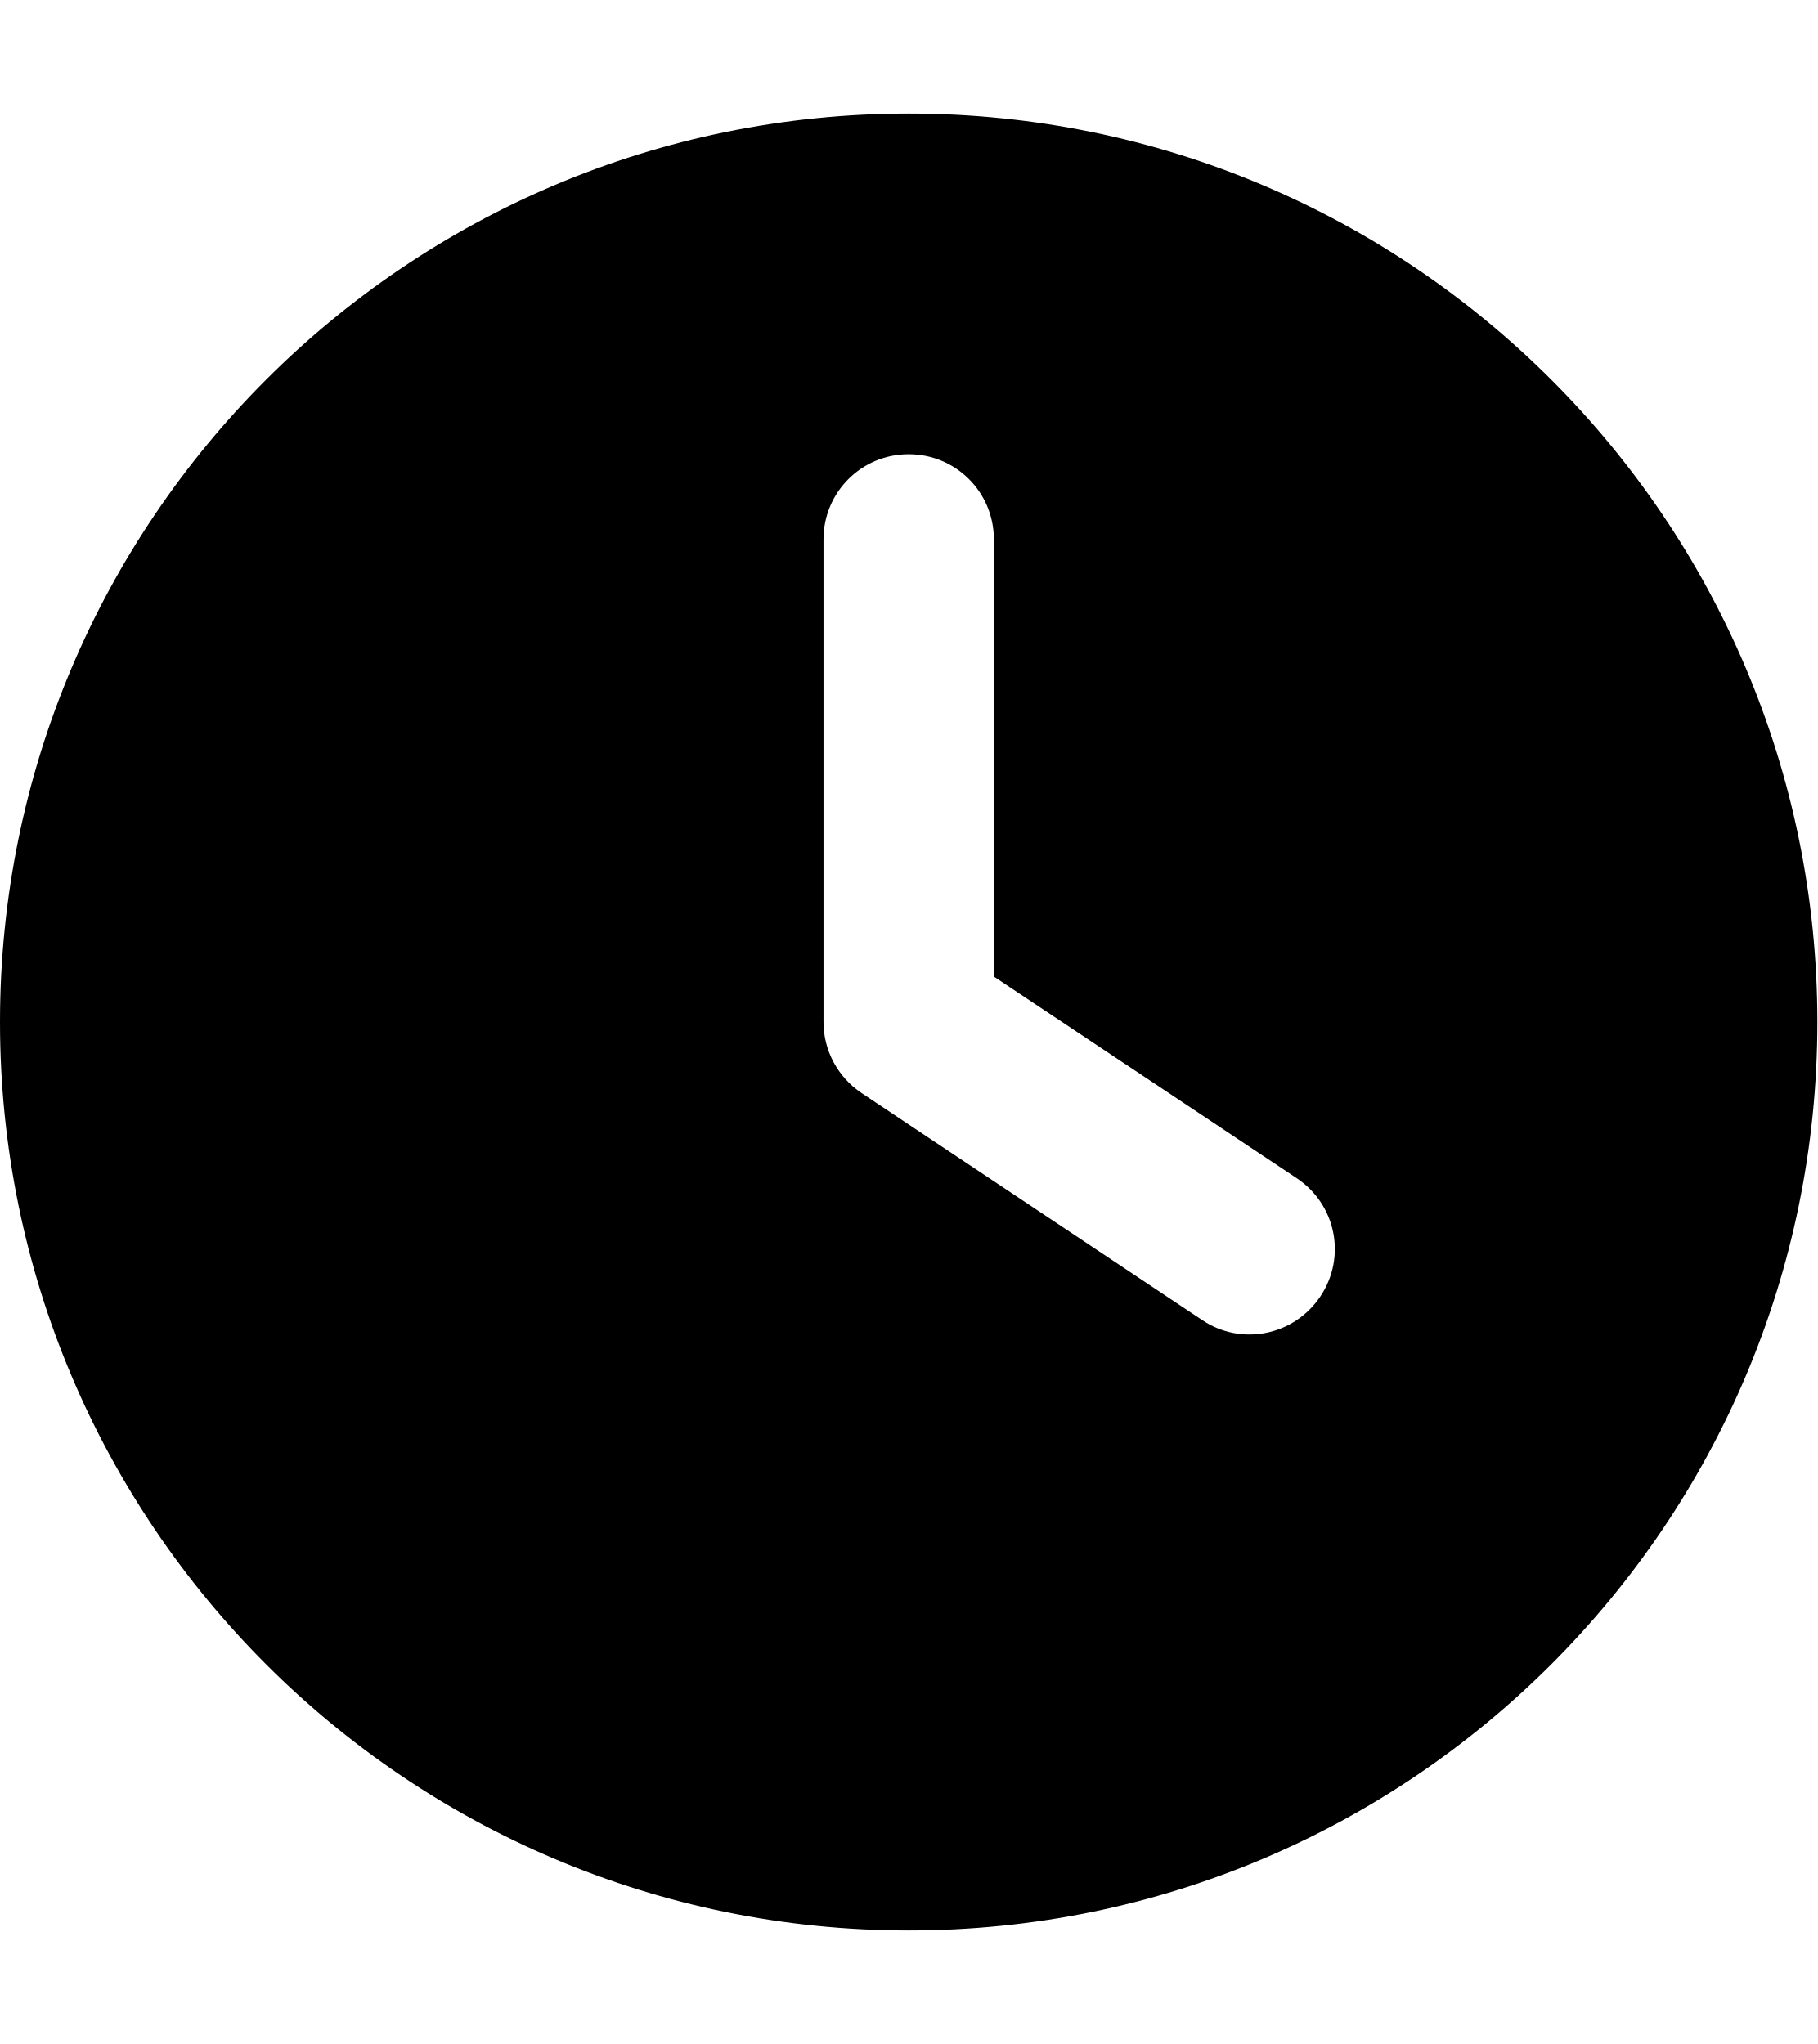
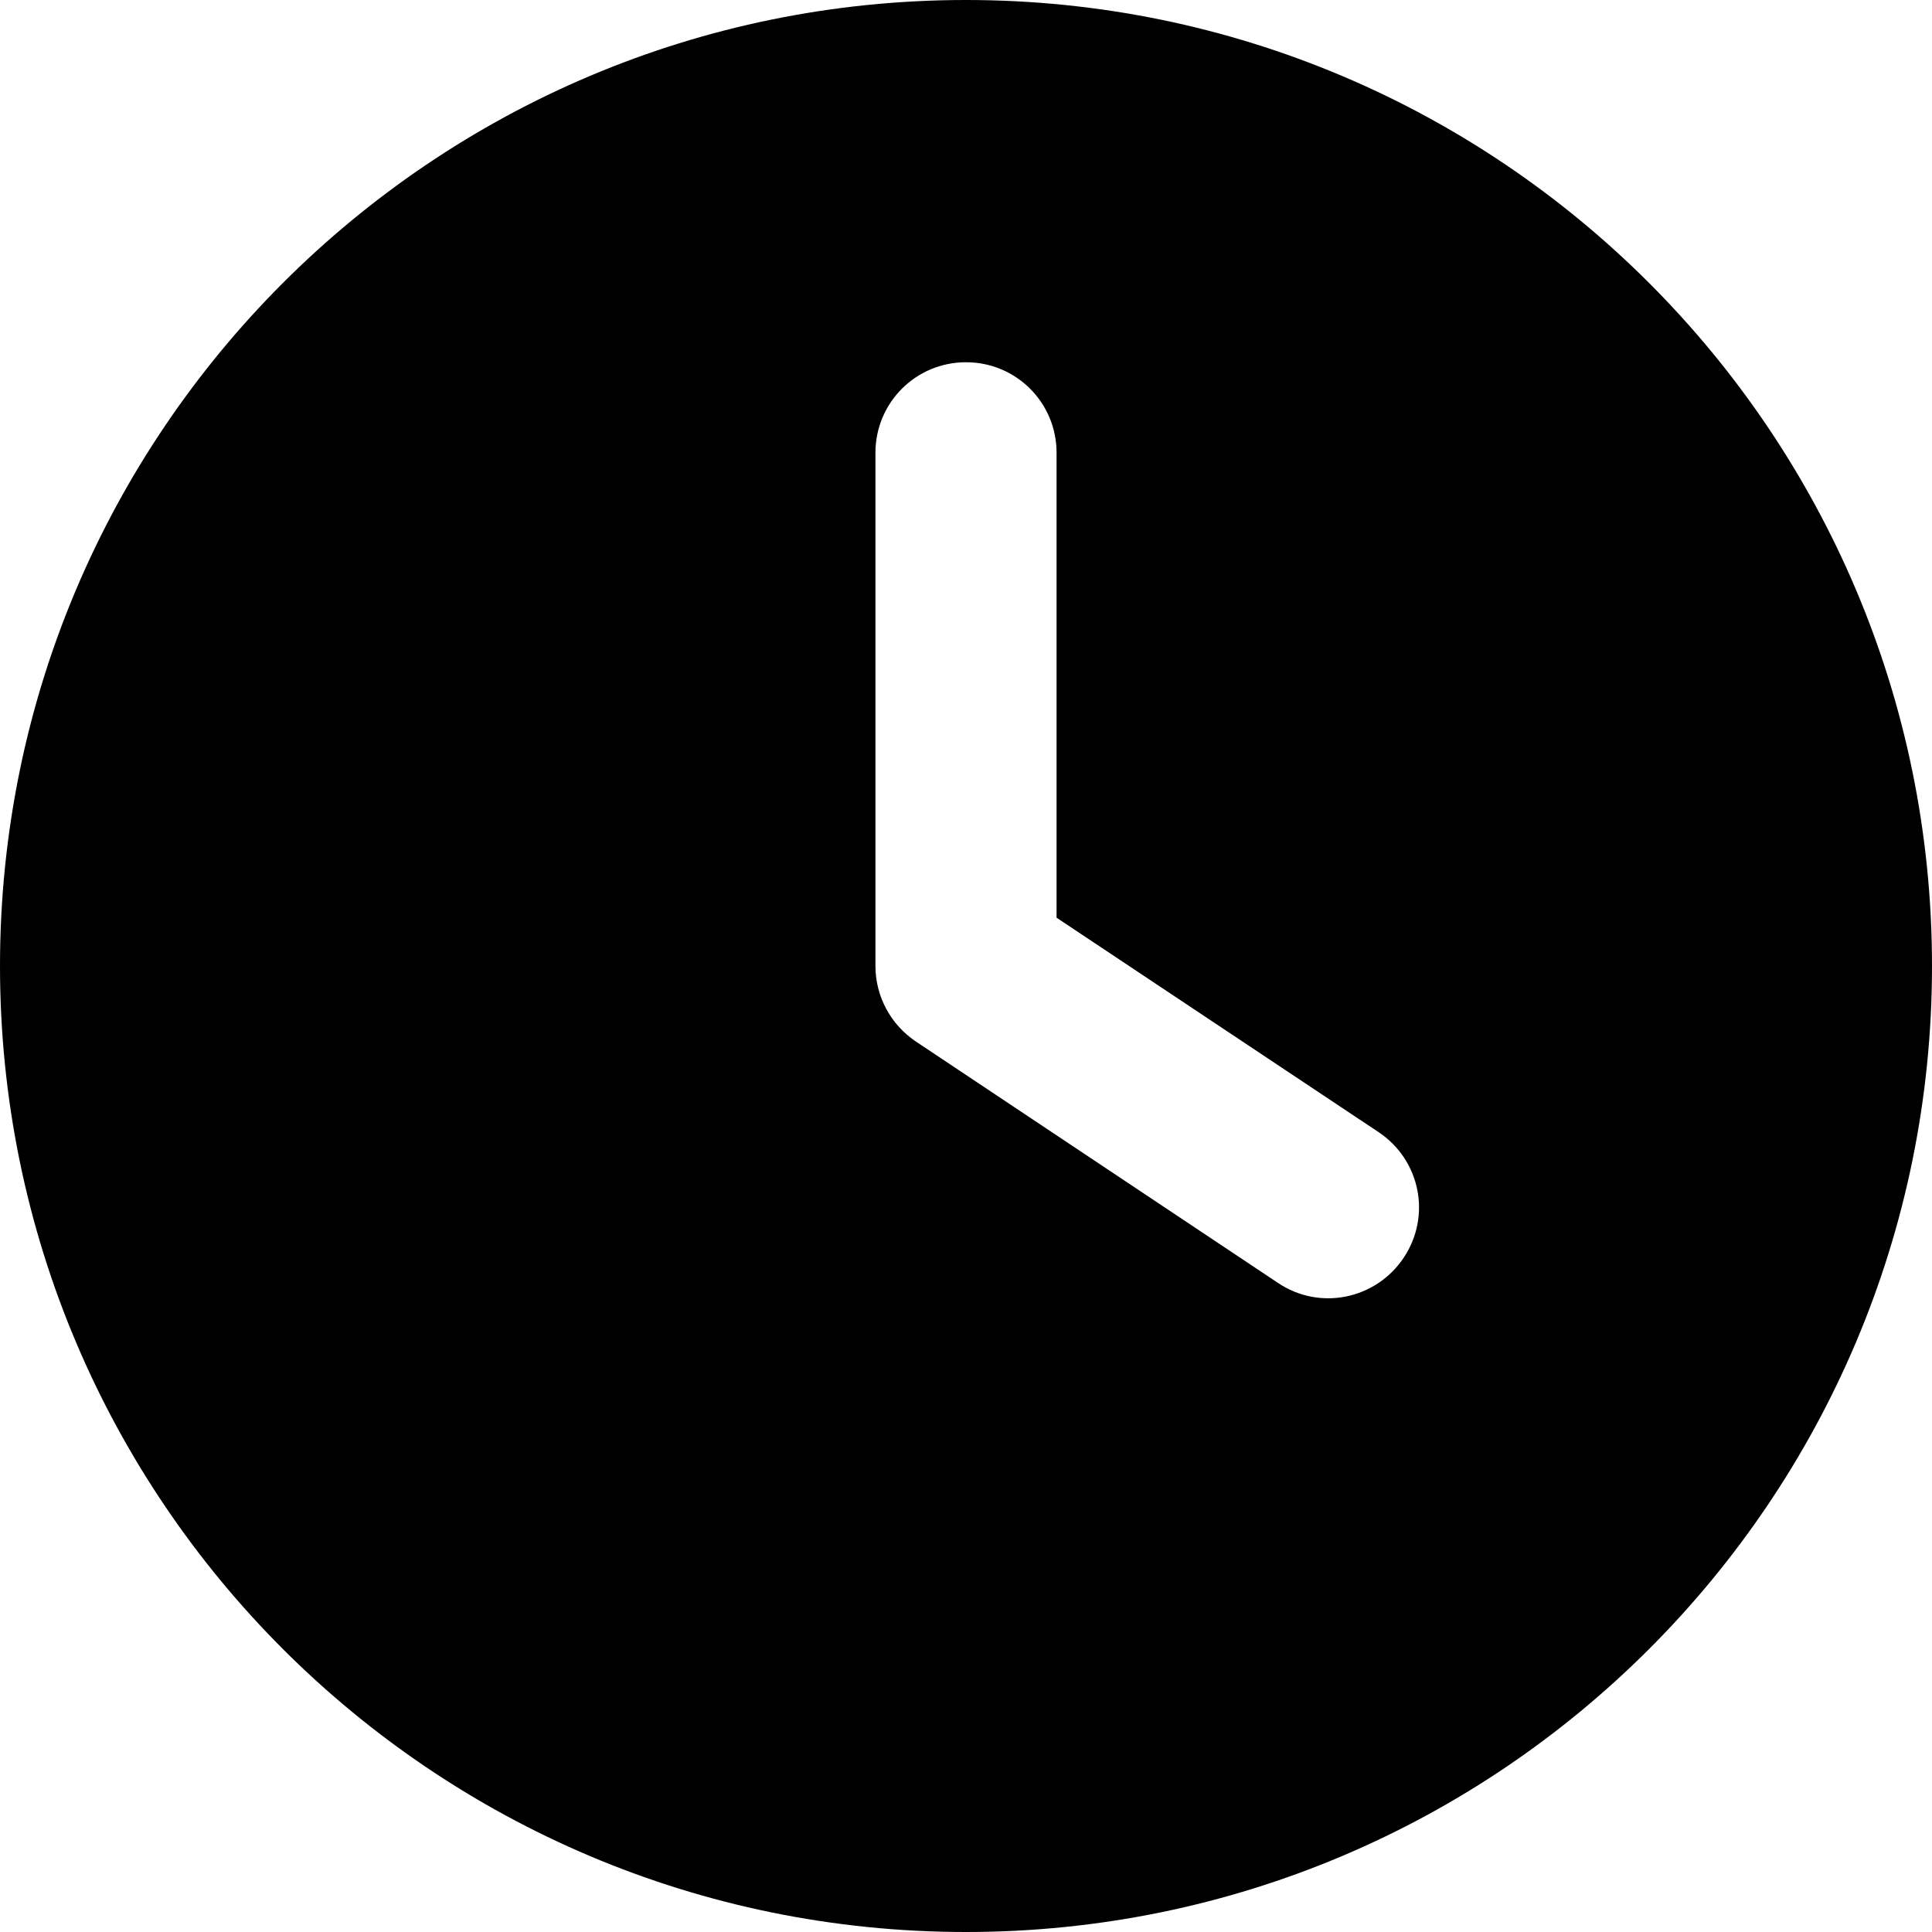
- <svg xmlns="http://www.w3.org/2000/svg" height="18" width="16" viewBox="0 0 512 512">
+ <svg xmlns="http://www.w3.org/2000/svg" height="15" width="15" viewBox="0 0 512 512">
  <path opacity="1" fill="currentcolor" d="M256 0a256 256 0 1 1 0 512A256 256 0 1 1 256 0zM232 120V256c0 8 4 15.5 10.7 20l96 64c11 7.4 25.9 4.4 33.3-6.7s4.4-25.9-6.7-33.3L280 243.2V120c0-13.3-10.7-24-24-24s-24 10.7-24 24z" />
</svg>
